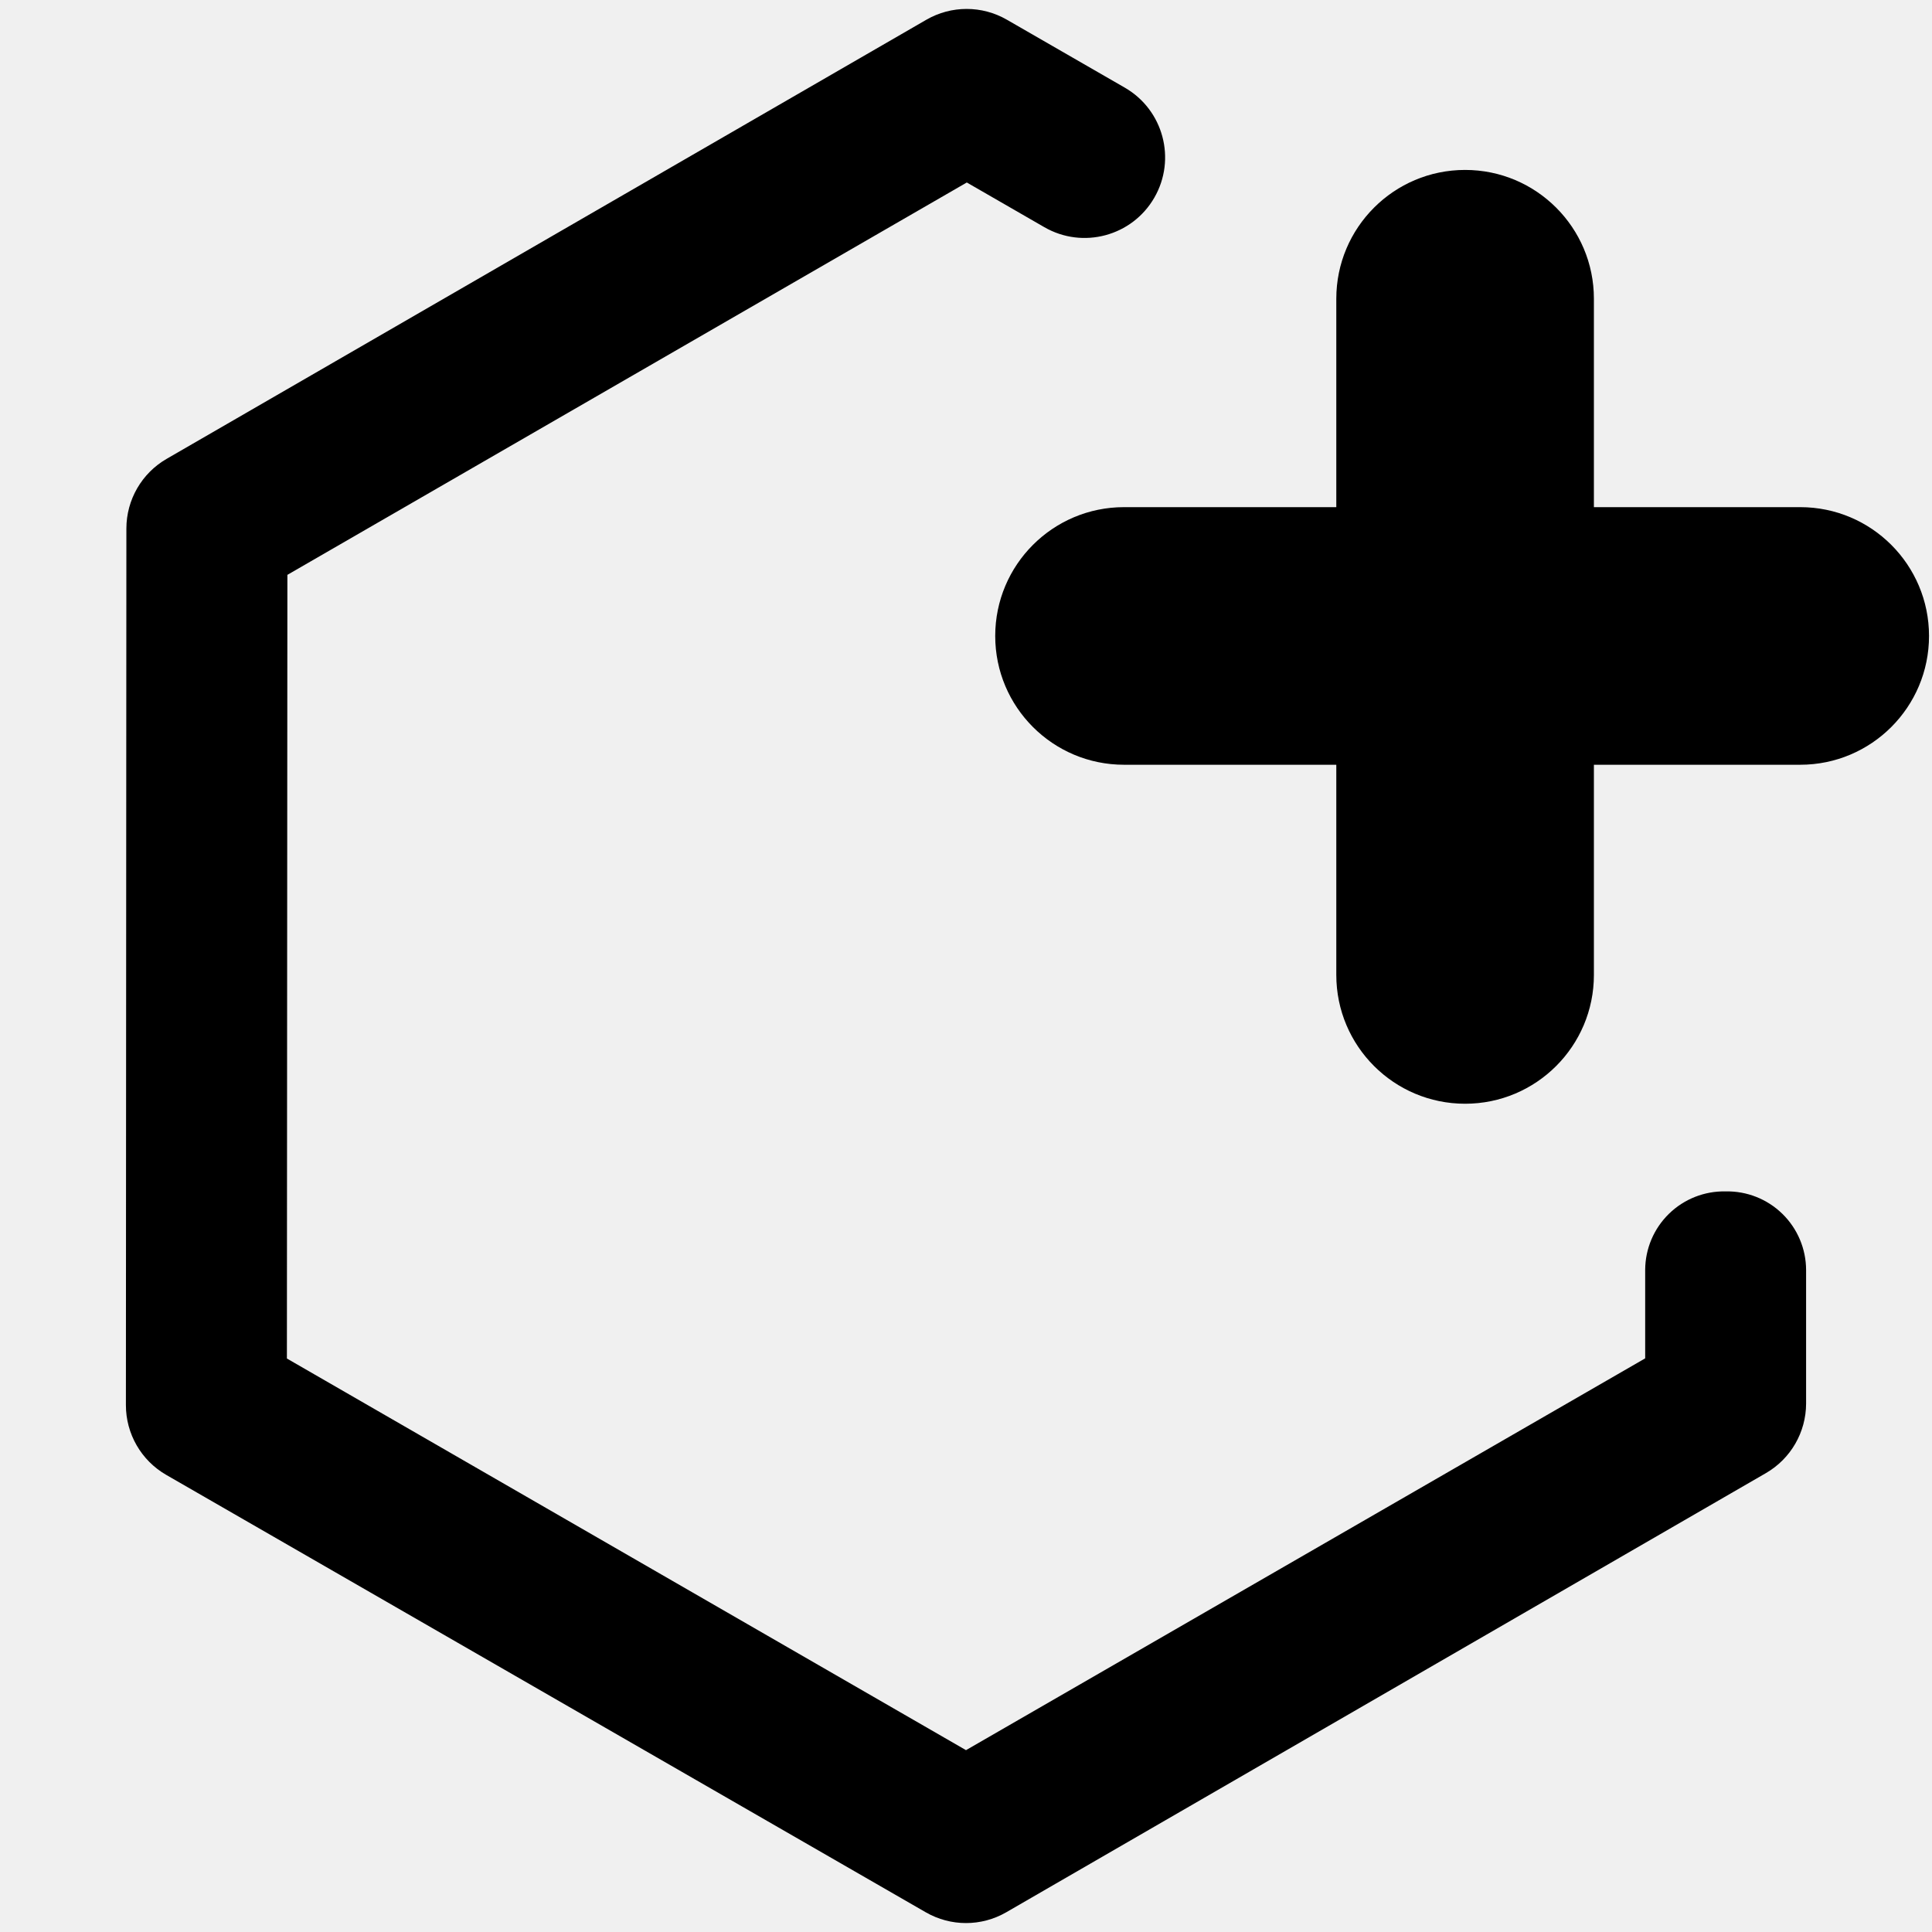
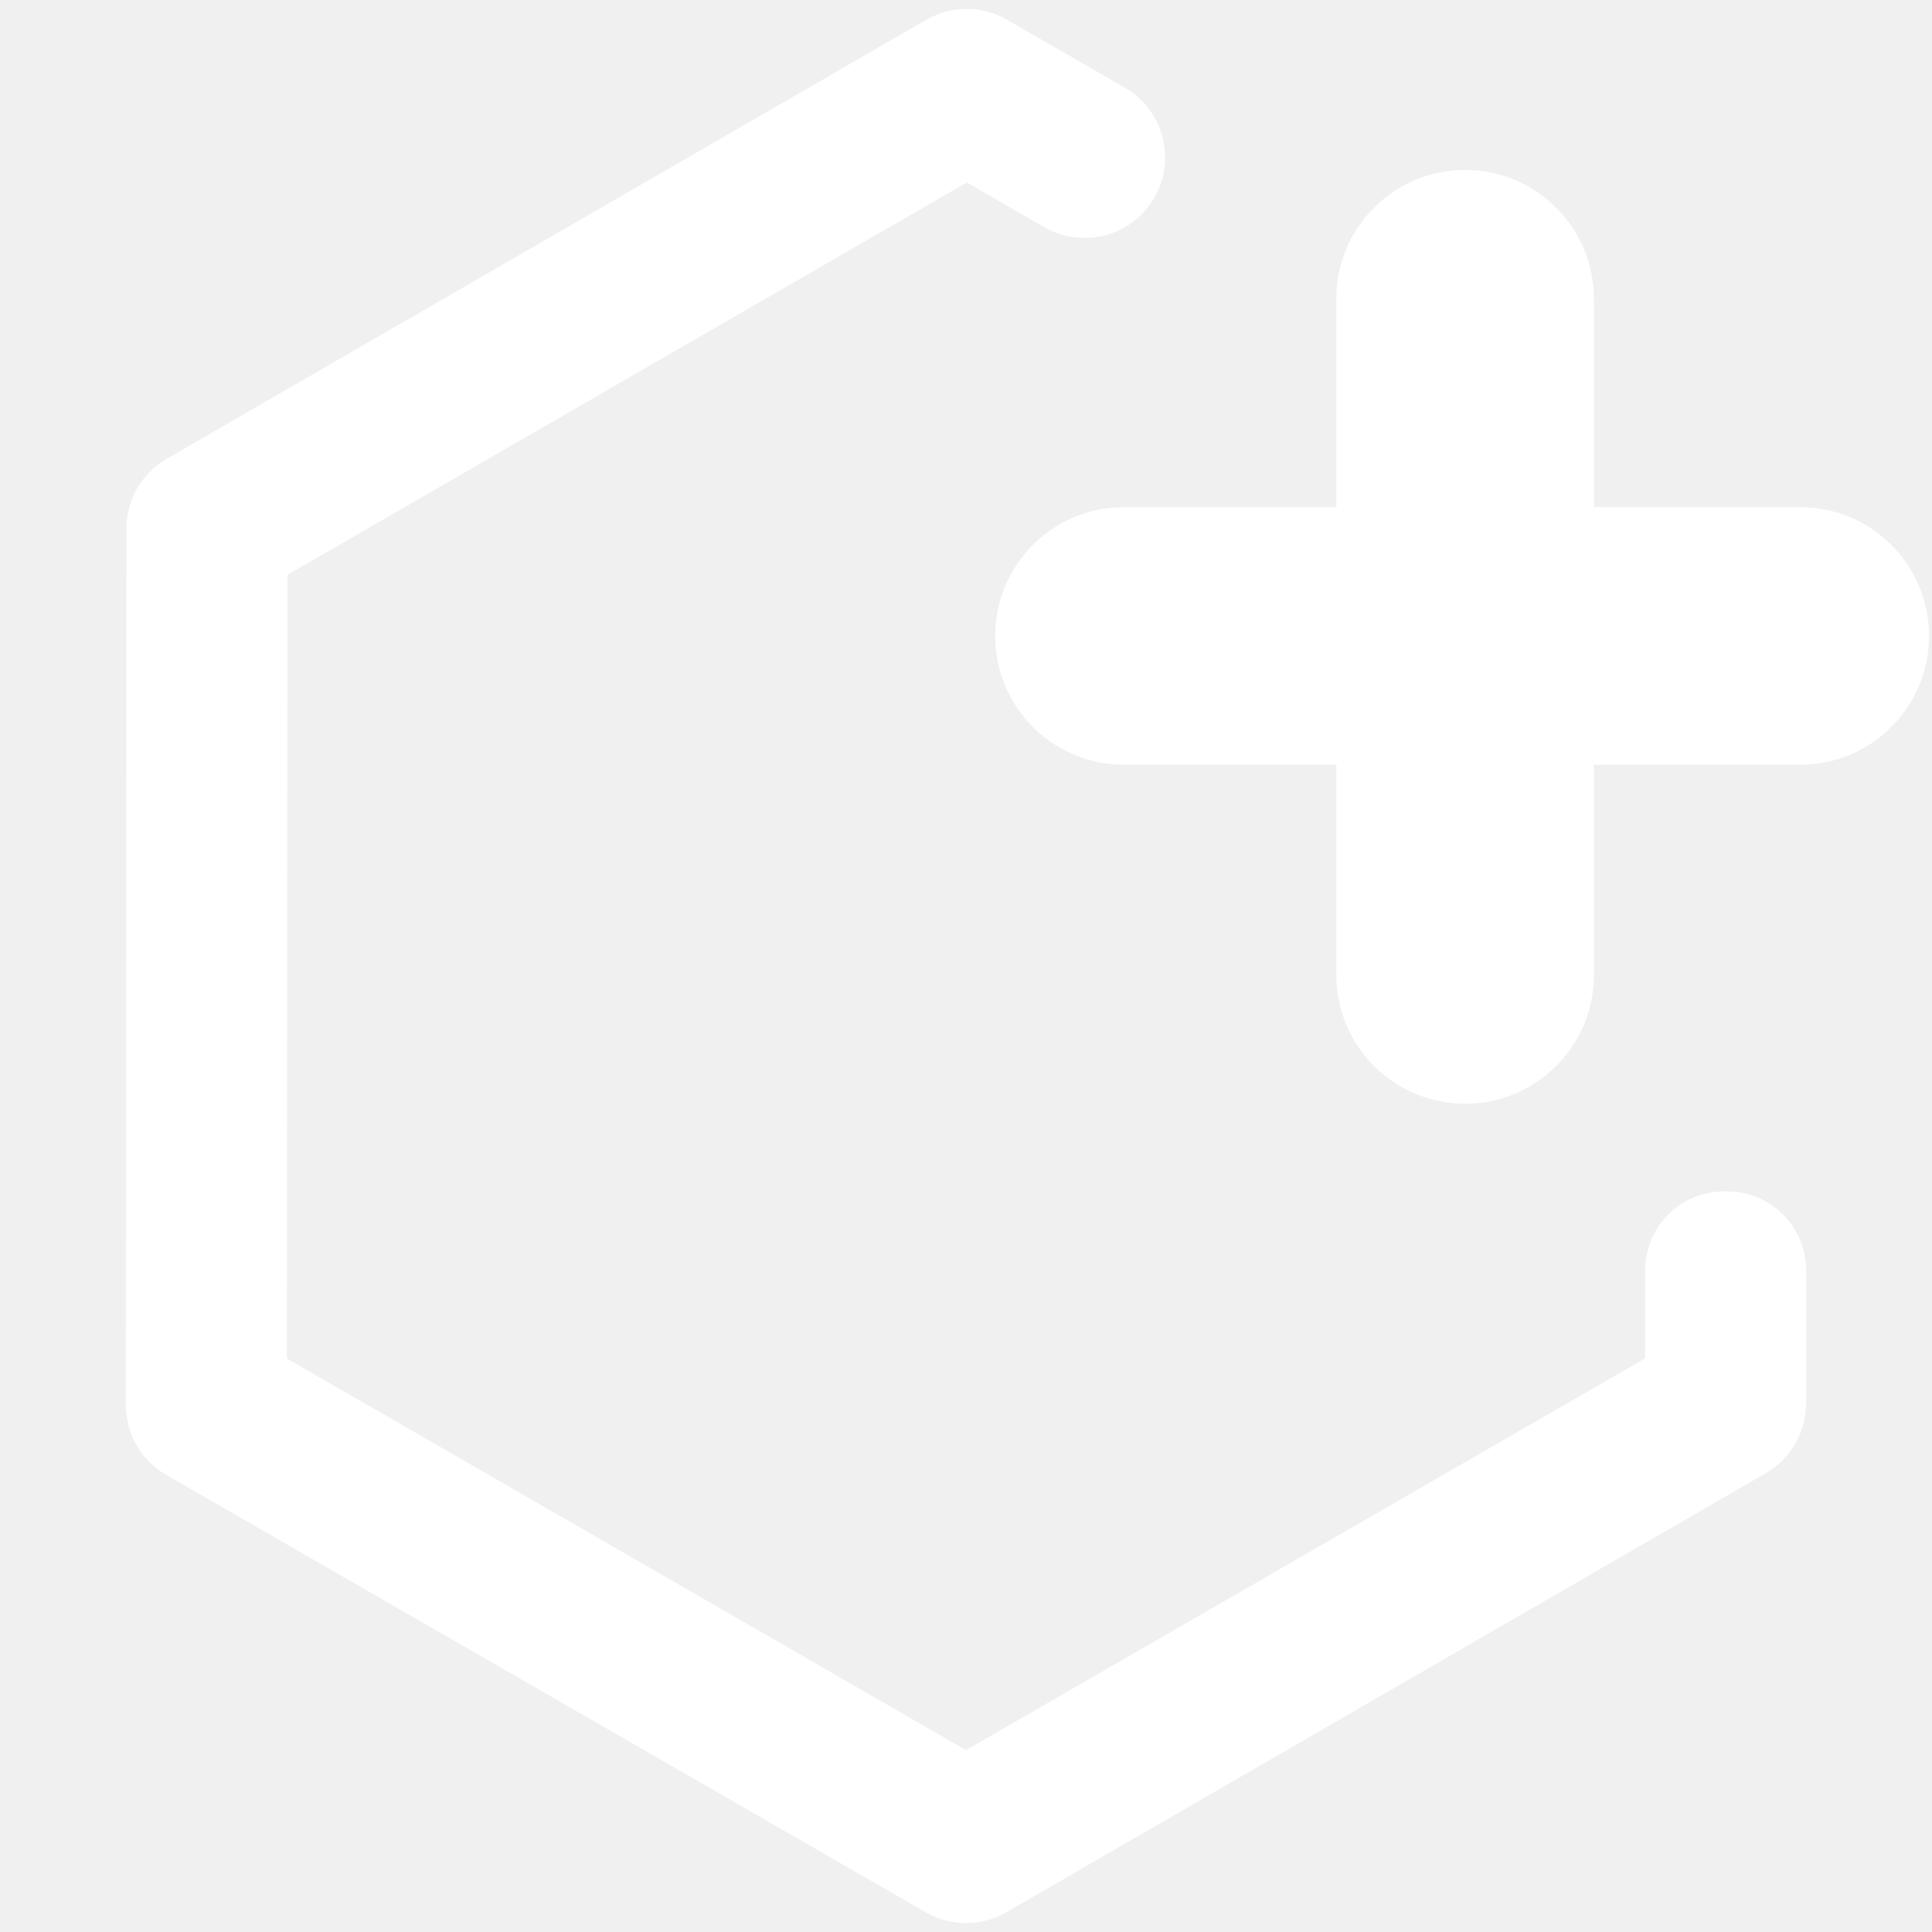
- <svg xmlns="http://www.w3.org/2000/svg" viewBox="0 0 240 240">
-   <path d="M214.37 148a9.79 9.79 0 0 0-10 9.74v11L120 217.41l-84.36-48.65.06-97.35 84.4-48.74 9.63 5.55a10 10 0 0 0 10-17.33l-14.65-8.44a10 10 0 0 0-10 0L20.7 57a10 10 0 0 0-5 8.65l-.06 108.89a10 10 0 0 0 5 8.67L115 237.55a10 10 0 0 0 10 0L219.36 183a10 10 0 0 0 5-8.65v-16.59a9.79 9.79 0 0 0-9.99-9.76z" />
-   <path d="M223.63 63H198V37.11a16 16 0 0 0-32 0V63h-26.37a16 16 0 0 0 0 32H166v26.11a16 16 0 1 0 32 0V95h25.63a16 16 0 0 0 0-32z" />
+ <svg xmlns="http://www.w3.org/2000/svg" viewBox="0 0 240 240" width="20px">
+   <path fill="#FFF" d="M214.37 148a9.79 9.79 0 0 0-10 9.74v11L120 217.41l-84.36-48.65.06-97.35 84.4-48.74 9.63 5.55a10 10 0 0 0 10-17.33l-14.65-8.44a10 10 0 0 0-10 0L20.7 57a10 10 0 0 0-5 8.65l-.06 108.89a10 10 0 0 0 5 8.67L115 237.55a10 10 0 0 0 10 0L219.36 183a10 10 0 0 0 5-8.65v-16.59a9.79 9.79 0 0 0-9.99-9.76z" />
+   <path fill="#FFF" d="M223.63 63H198V37.11a16 16 0 0 0-32 0V63h-26.37a16 16 0 0 0 0 32H166v26.11a16 16 0 1 0 32 0V95h25.63a16 16 0 0 0 0-32z" />
</svg>
